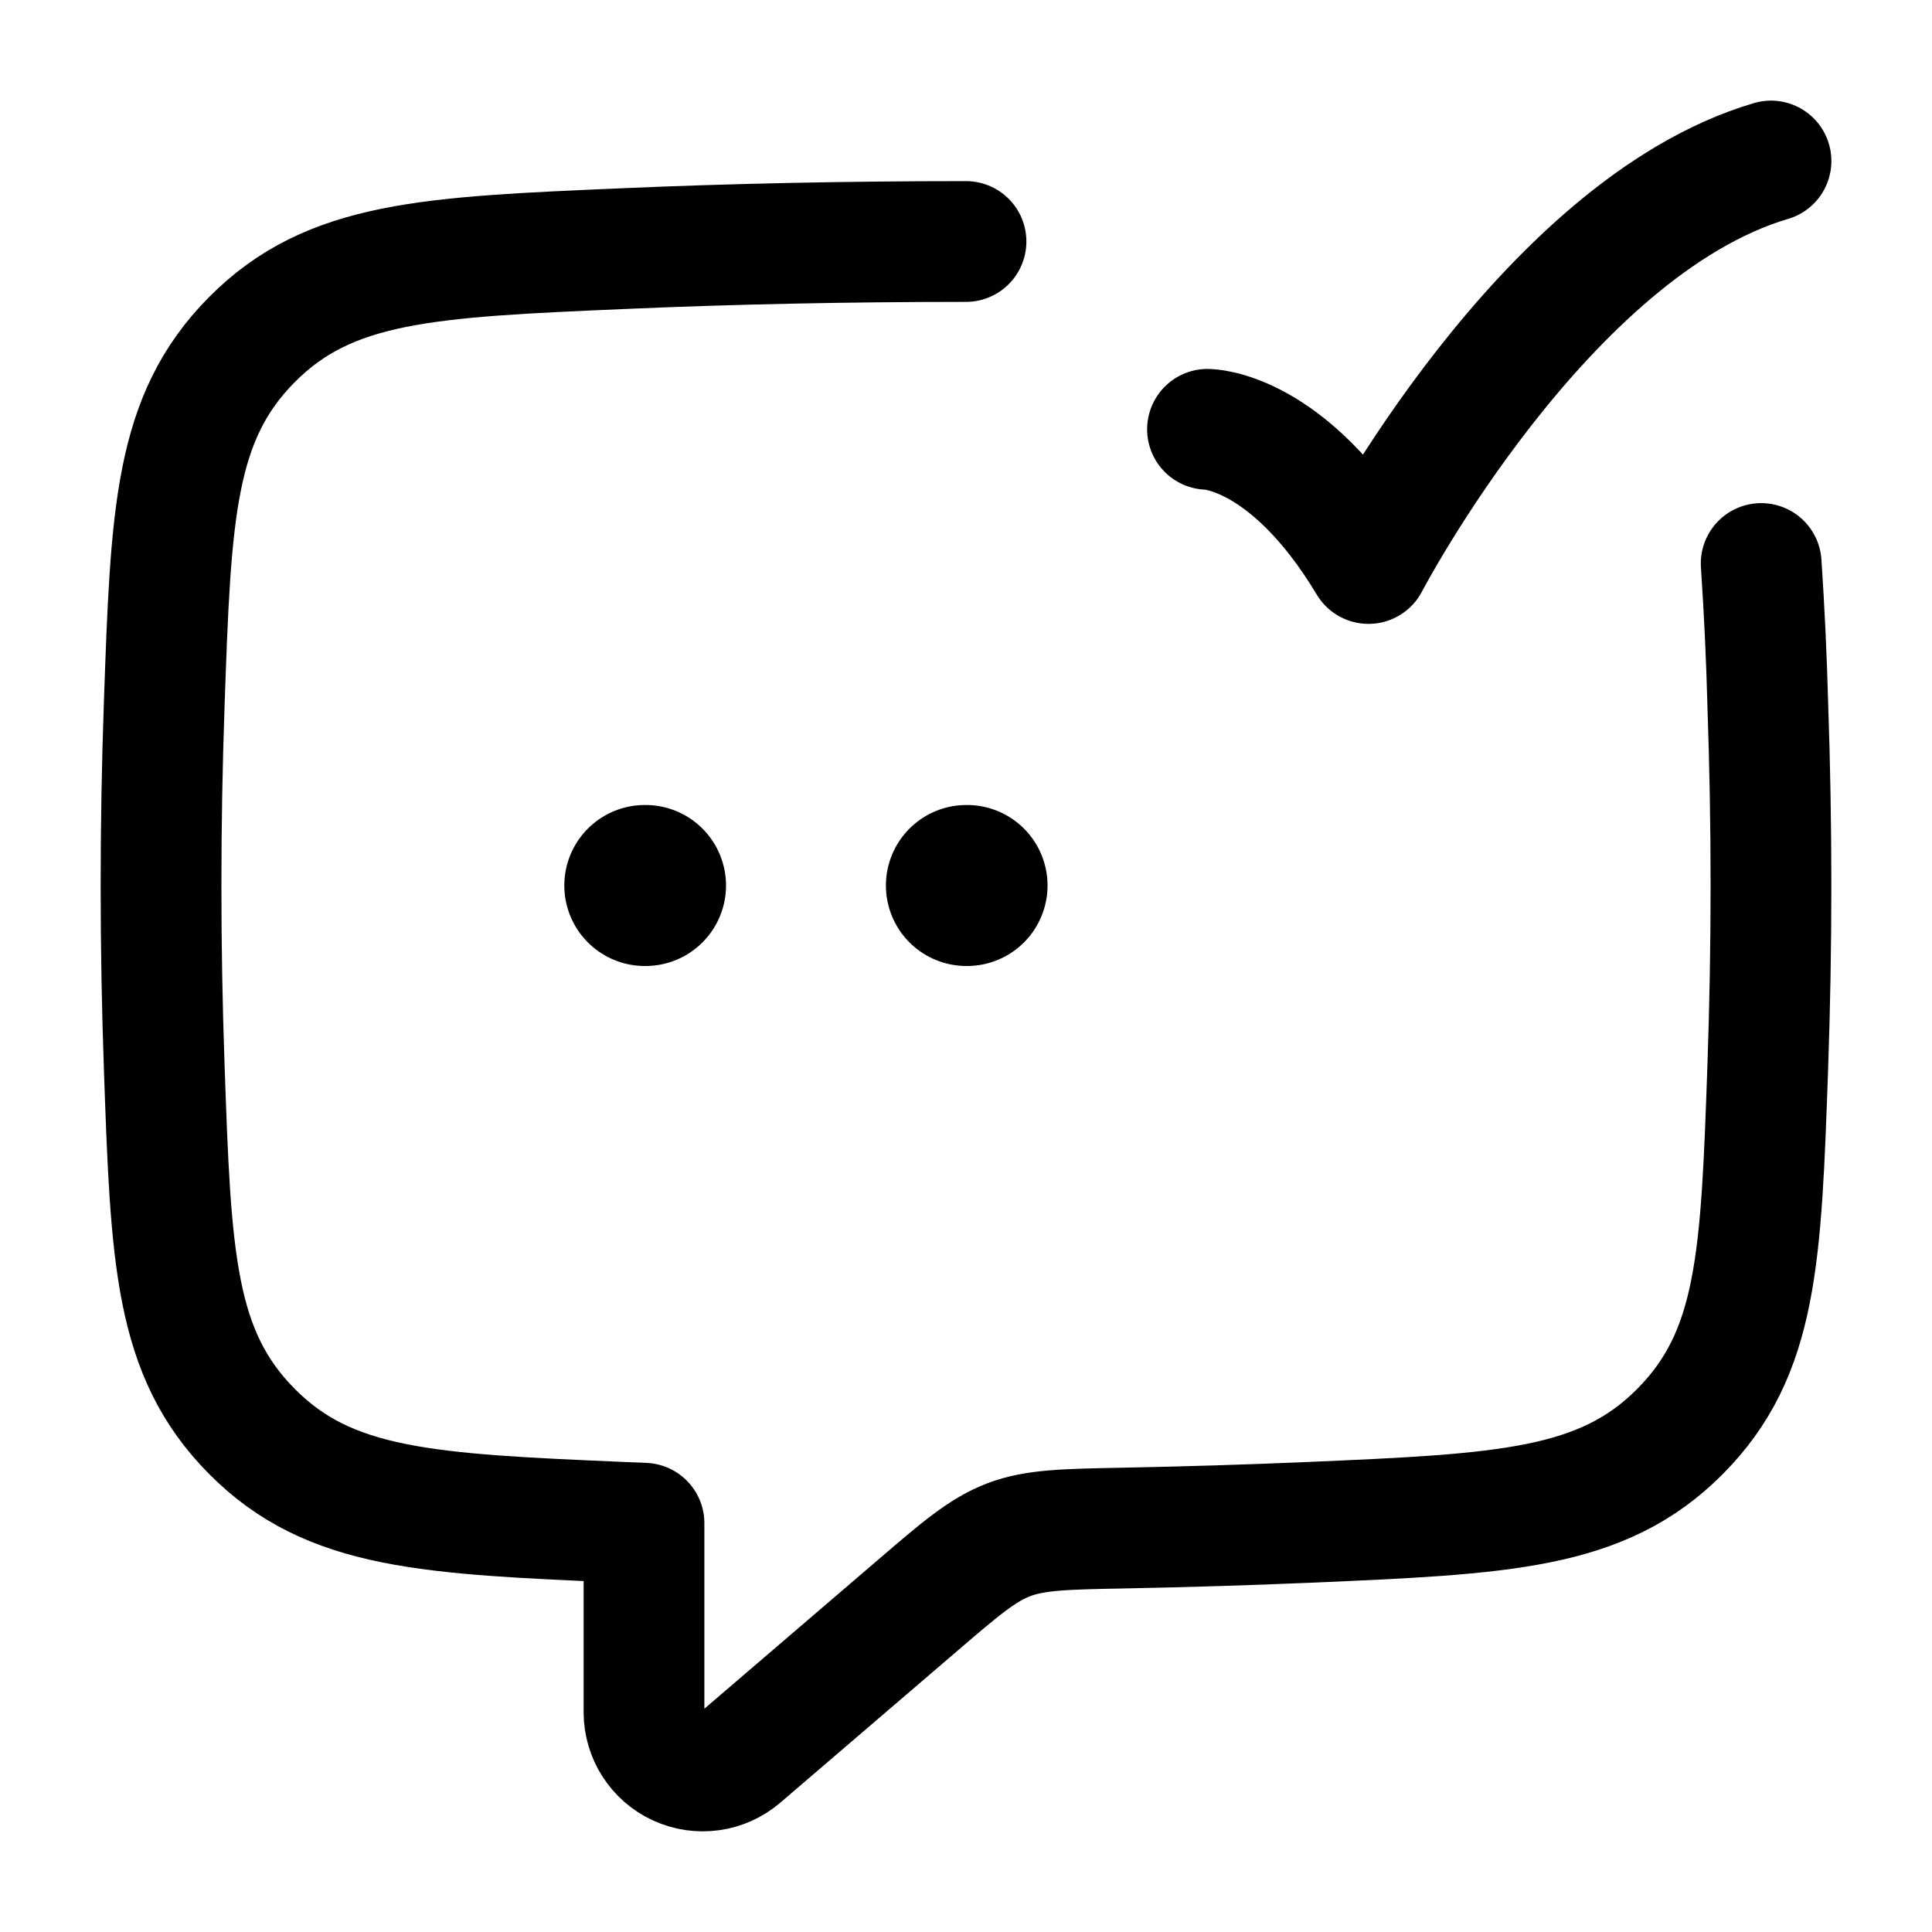
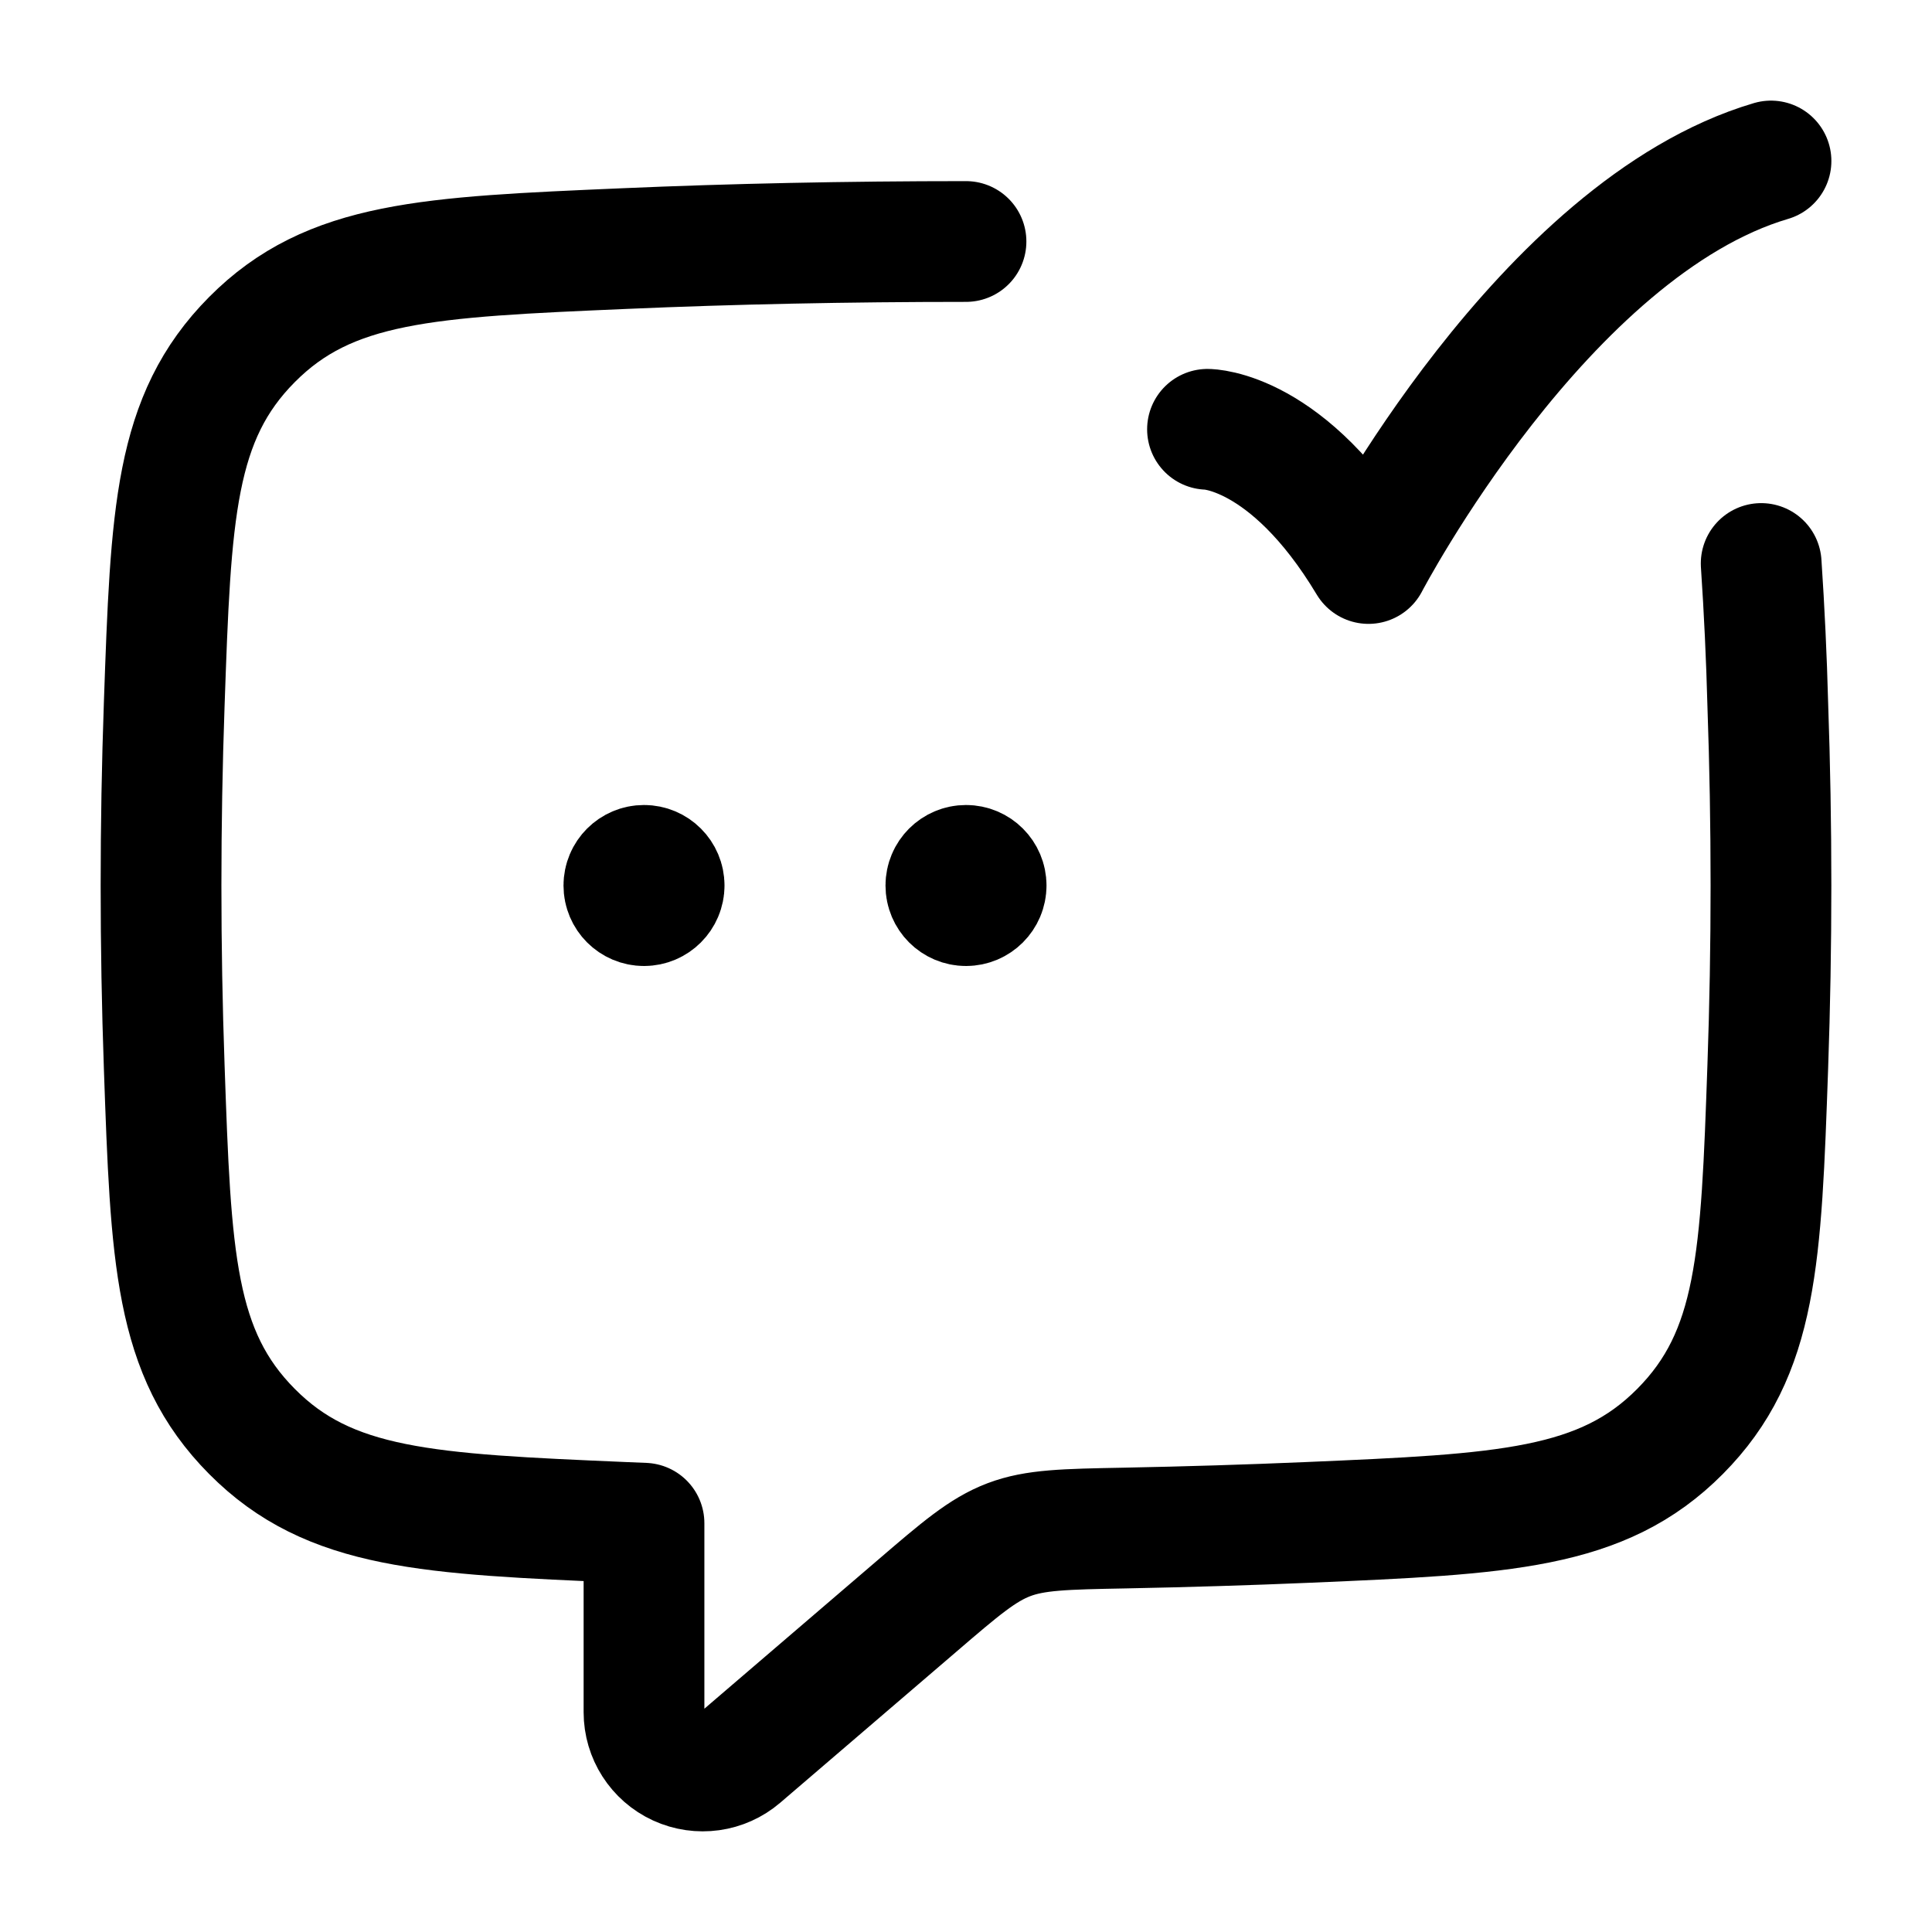
<svg xmlns="http://www.w3.org/2000/svg" fill="none" viewBox="0 0 24 24">
-   <path stroke="currentColor" stroke-linecap="round" stroke-linejoin="round" stroke-width="2" d="M12.005 11h.008M8.01 11h.009" />
  <path stroke="currentColor" stroke-linecap="round" stroke-linejoin="round" stroke-width="1.5" d="M12 3c-1.48 0-2.905.03-4.244.088-2.44.105-3.66.157-4.626 1.13-.965.972-1.007 2.159-1.09 4.532a64 64 0 0 0 0 4.5c.083 2.373.125 3.56 1.09 4.532.965.973 2.186 1.025 4.626 1.13l.244.01v2.348a.73.73 0 0 0 1.205.554l2.18-1.869c.547-.47.821-.704 1.147-.828s.696-.131 1.437-.145q1.171-.023 2.275-.07c2.44-.105 3.66-.157 4.626-1.13.965-.972 1.007-2.159 1.09-4.532a64 64 0 0 0 0-4.5A43 43 0 0 0 21.878 7" />
-   <path stroke="currentColor" stroke-linecap="round" stroke-linejoin="round" stroke-width="1.5" d="M15 5.333s1 0 2 1.667c0 0 2.177-4.167 5-5" />
+   <path stroke="currentColor" stroke-linecap="round" stroke-linejoin="round" stroke-width="1.5" d="M15 5.333s1 0 2 1.667c0 0 2.177-4.167 5-5m-9.874 9H12m-3.876 0H8m4.25 0a.25.25 0 1 1-.5 0 .25.25 0 0 1 .5 0m-4 0a.25.25 0 1 1-.5 0 .25.25 0 0 1 .5 0" />
</svg>
